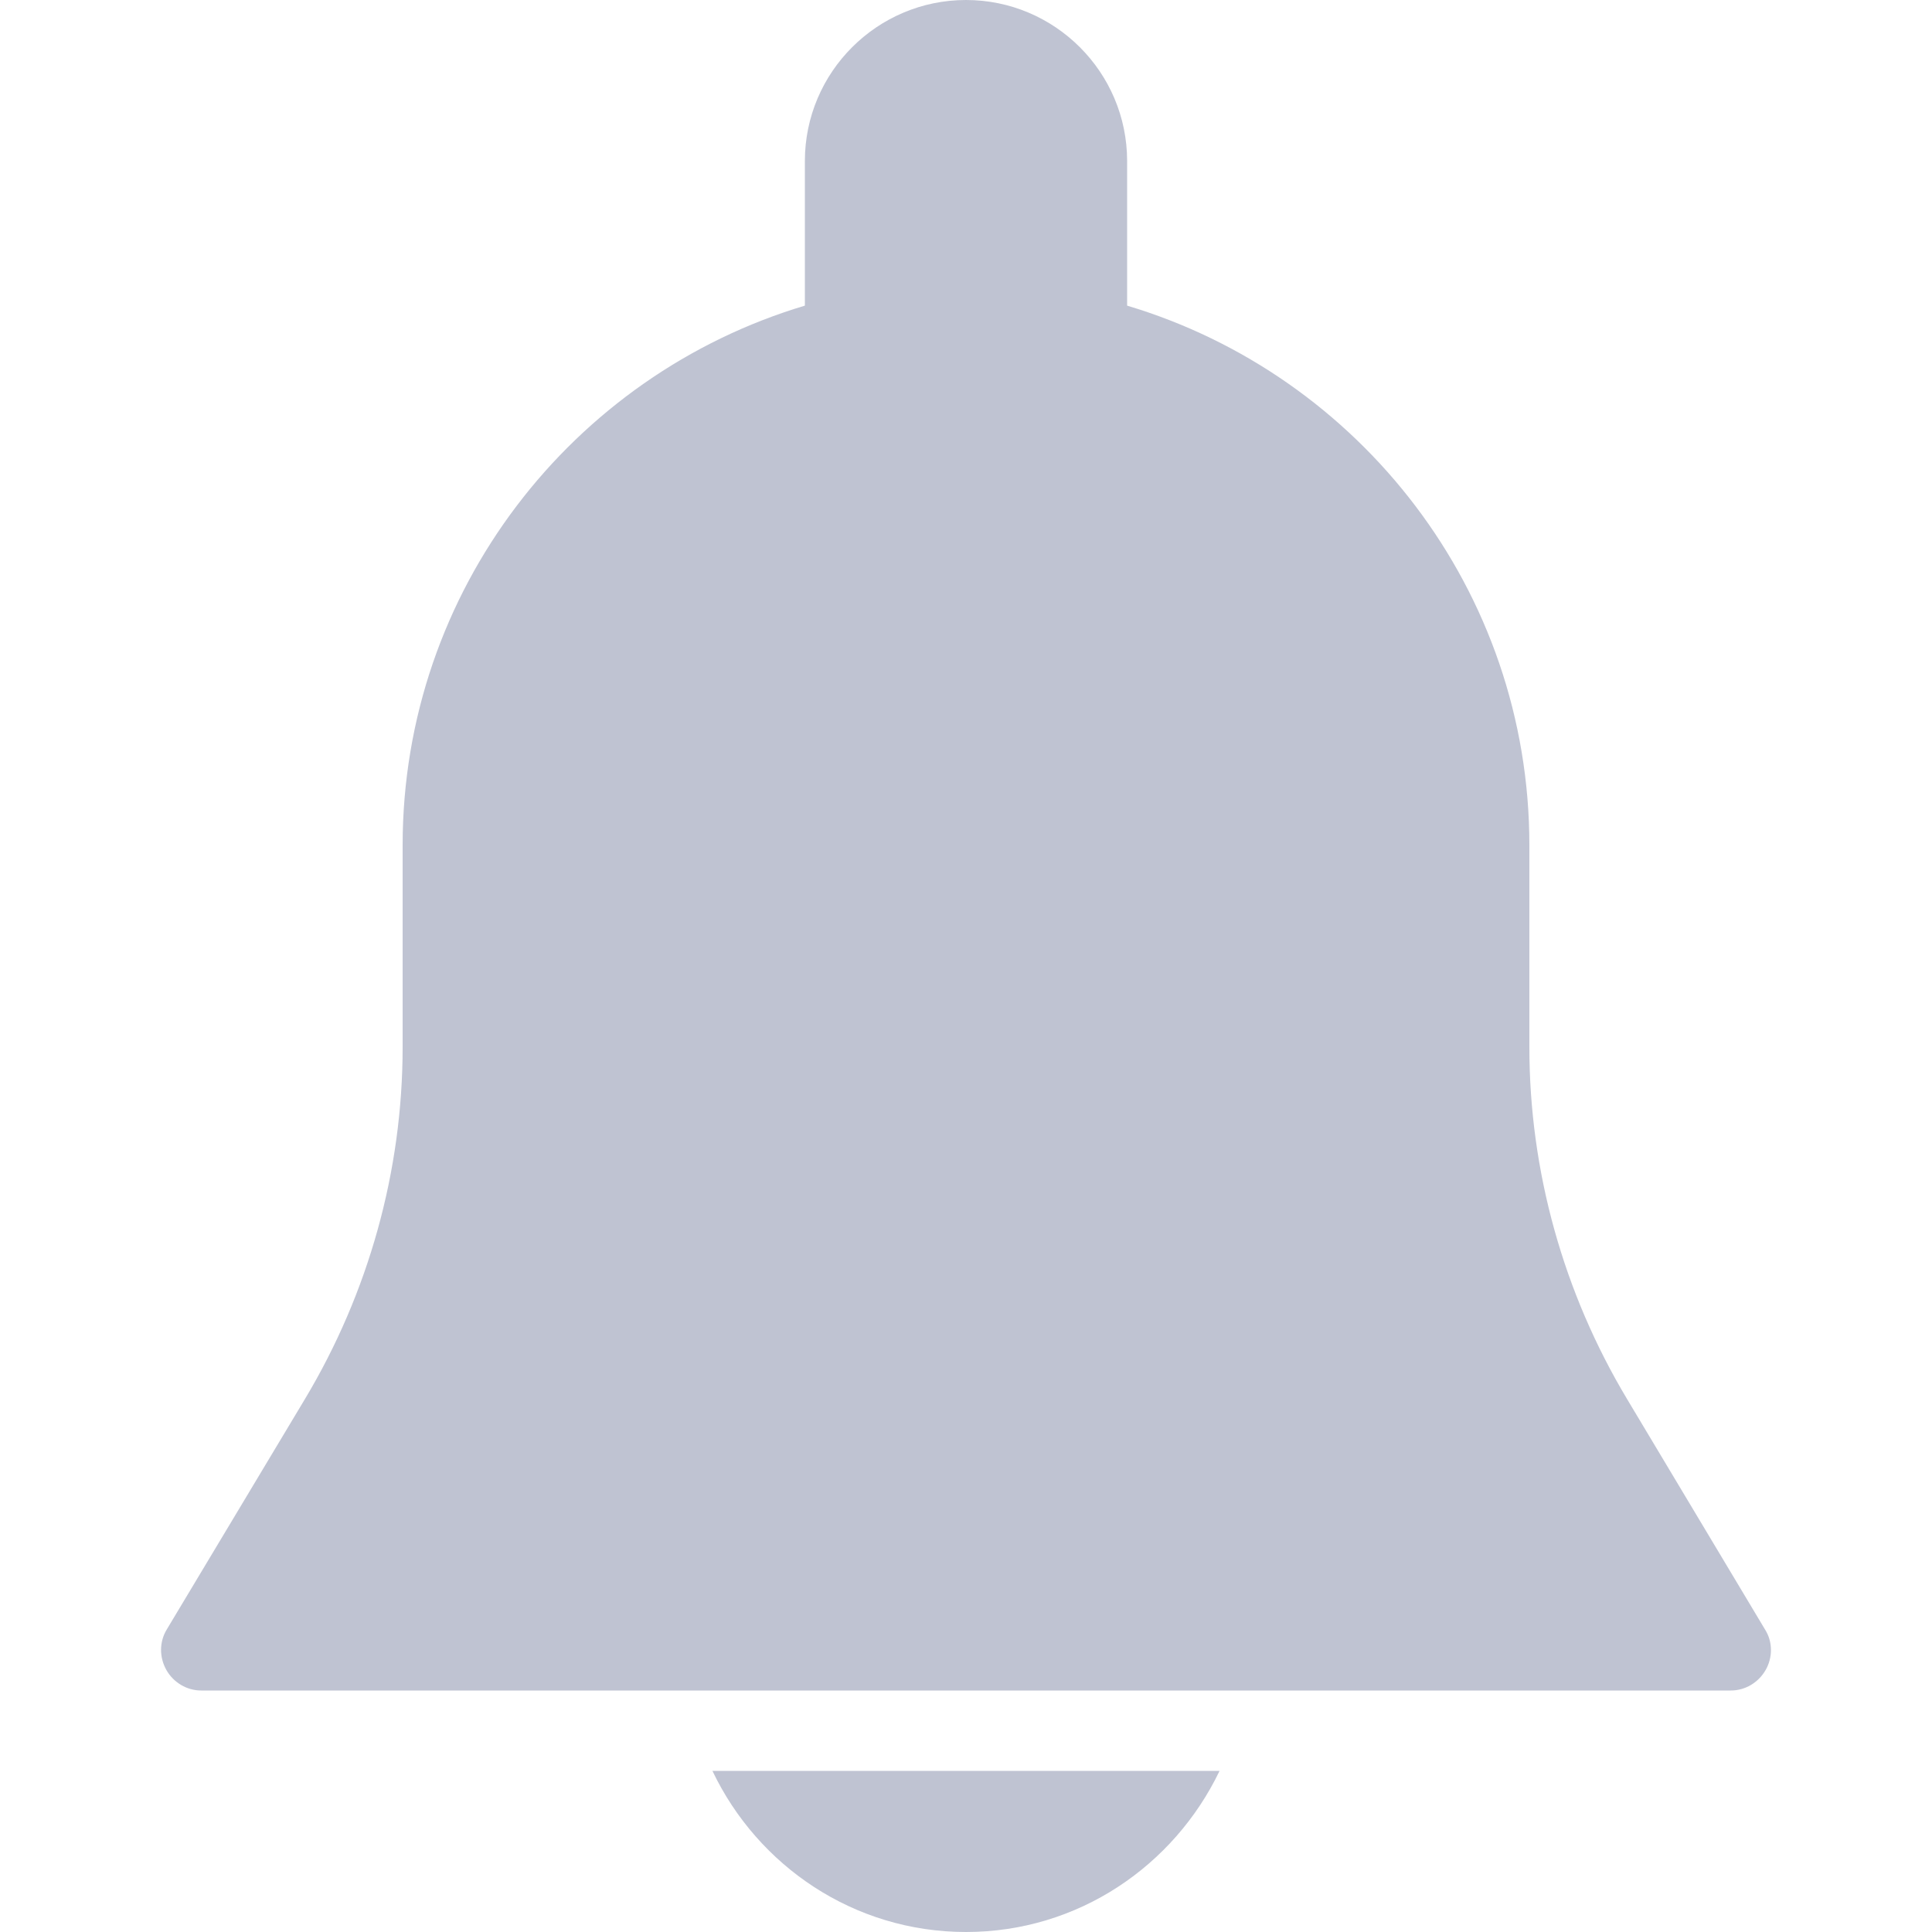
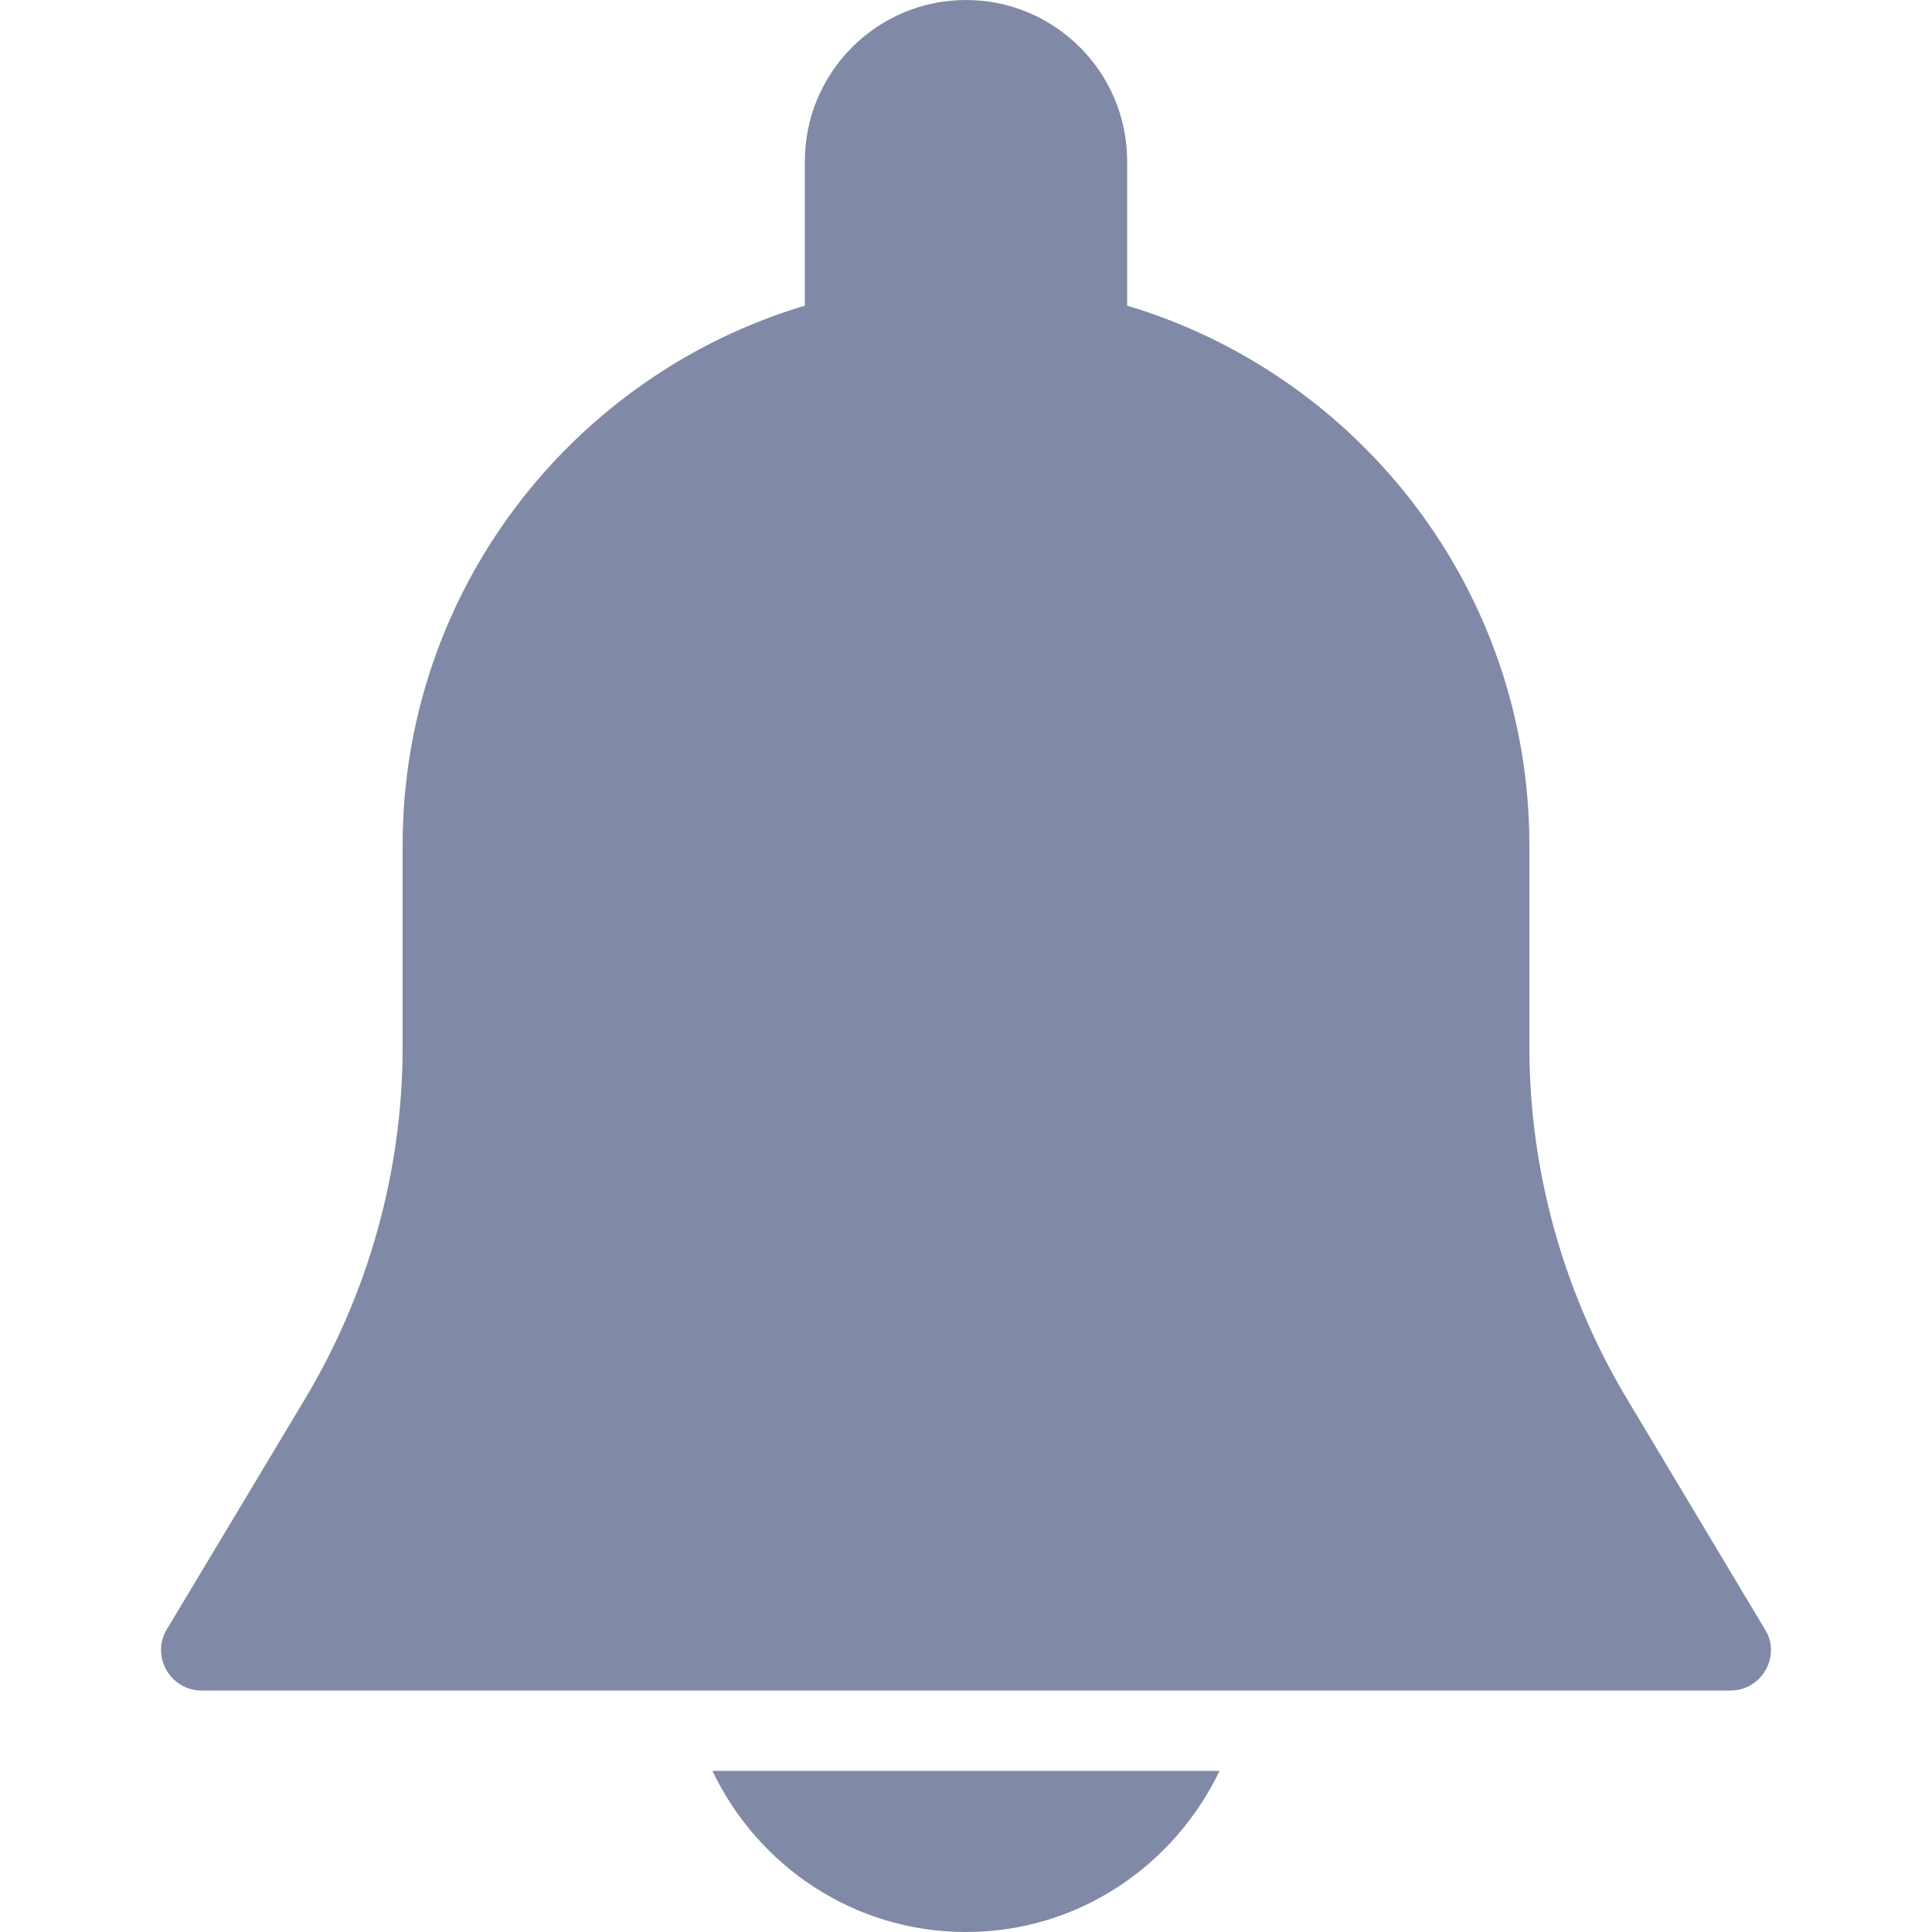
<svg xmlns="http://www.w3.org/2000/svg" width="20pt" height="20pt" viewBox="0 0 20 20" version="1.1">
  <g id="surface1">
-     <path style=" stroke:none;fill-rule:nonzero;fill:#8089A6;fill-opacity:0.5;" d="M 18.273 16.871 L 16.844 14.484 C 16.184 13.383 15.832 12.121 15.832 10.84 L 15.832 8.75 C 15.832 6.113 14.074 3.883 11.668 3.164 L 11.668 1.668 C 11.668 0.746 10.918 0 10 0 C 9.082 0 8.332 0.746 8.332 1.668 L 8.332 3.164 C 5.926 3.883 4.168 6.113 4.168 8.75 L 4.168 10.84 C 4.168 12.121 3.816 13.383 3.156 14.484 L 1.727 16.867 C 1.648 16.996 1.648 17.156 1.723 17.289 C 1.797 17.418 1.934 17.5 2.082 17.5 L 17.918 17.5 C 18.066 17.5 18.203 17.418 18.277 17.289 C 18.352 17.16 18.352 16.996 18.273 16.871 Z M 18.273 16.871 " />
-     <path style=" stroke:none;fill-rule:nonzero;fill:#8089A6;fill-opacity:0.5;" d="M 7.375 18.332 C 7.844 19.316 8.84 20 10 20 C 11.16 20 12.152 19.316 12.625 18.332 Z M 7.375 18.332 " />
+     <path style=" stroke:none;fill-rule:nonzero;fill:#8089A6;fill-opacity:1;" d="M 18.273 16.871 L 16.844 14.484 C 16.184 13.383 15.832 12.121 15.832 10.84 L 15.832 8.75 C 15.832 6.113 14.074 3.883 11.668 3.164 L 11.668 1.668 C 11.668 0.746 10.918 0 10 0 C 9.082 0 8.332 0.746 8.332 1.668 L 8.332 3.164 C 5.926 3.883 4.168 6.113 4.168 8.75 L 4.168 10.84 C 4.168 12.121 3.816 13.383 3.156 14.484 L 1.727 16.867 C 1.648 16.996 1.648 17.156 1.723 17.289 C 1.797 17.418 1.934 17.5 2.082 17.5 L 17.918 17.5 C 18.066 17.5 18.203 17.418 18.277 17.289 C 18.352 17.16 18.352 16.996 18.273 16.871 Z M 18.273 16.871 " />
+     <path style=" stroke:none;fill-rule:nonzero;fill:#8089A6;fill-opacity:1;" d="M 7.375 18.332 C 7.844 19.316 8.84 20 10 20 C 11.16 20 12.152 19.316 12.625 18.332 Z M 7.375 18.332 " />
  </g>
</svg>
